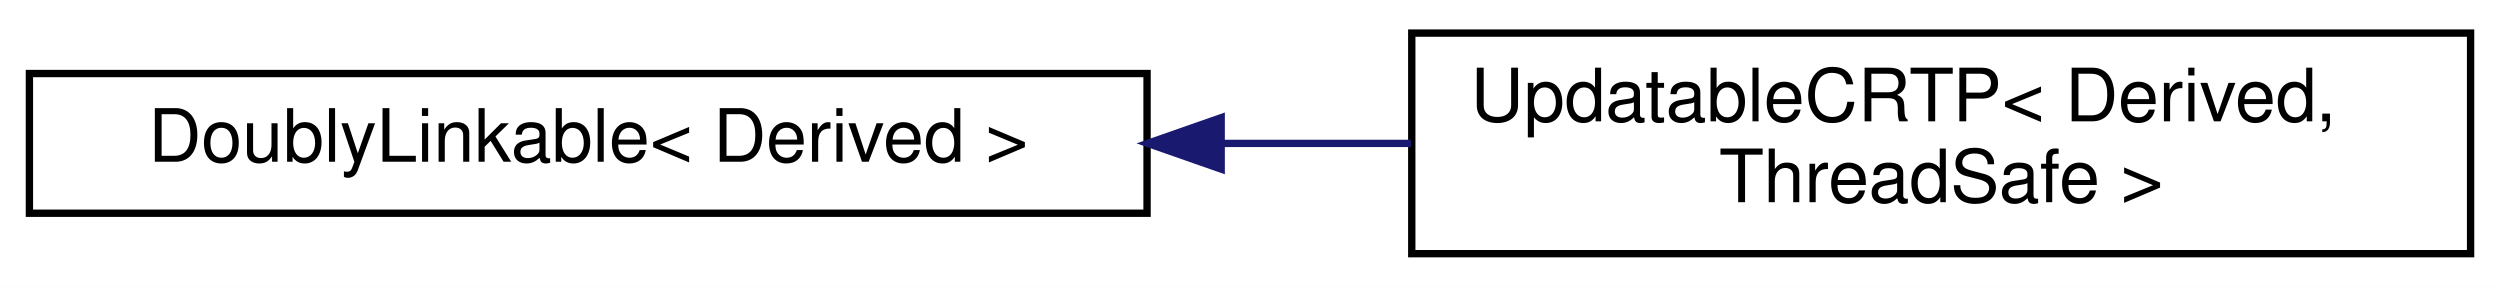
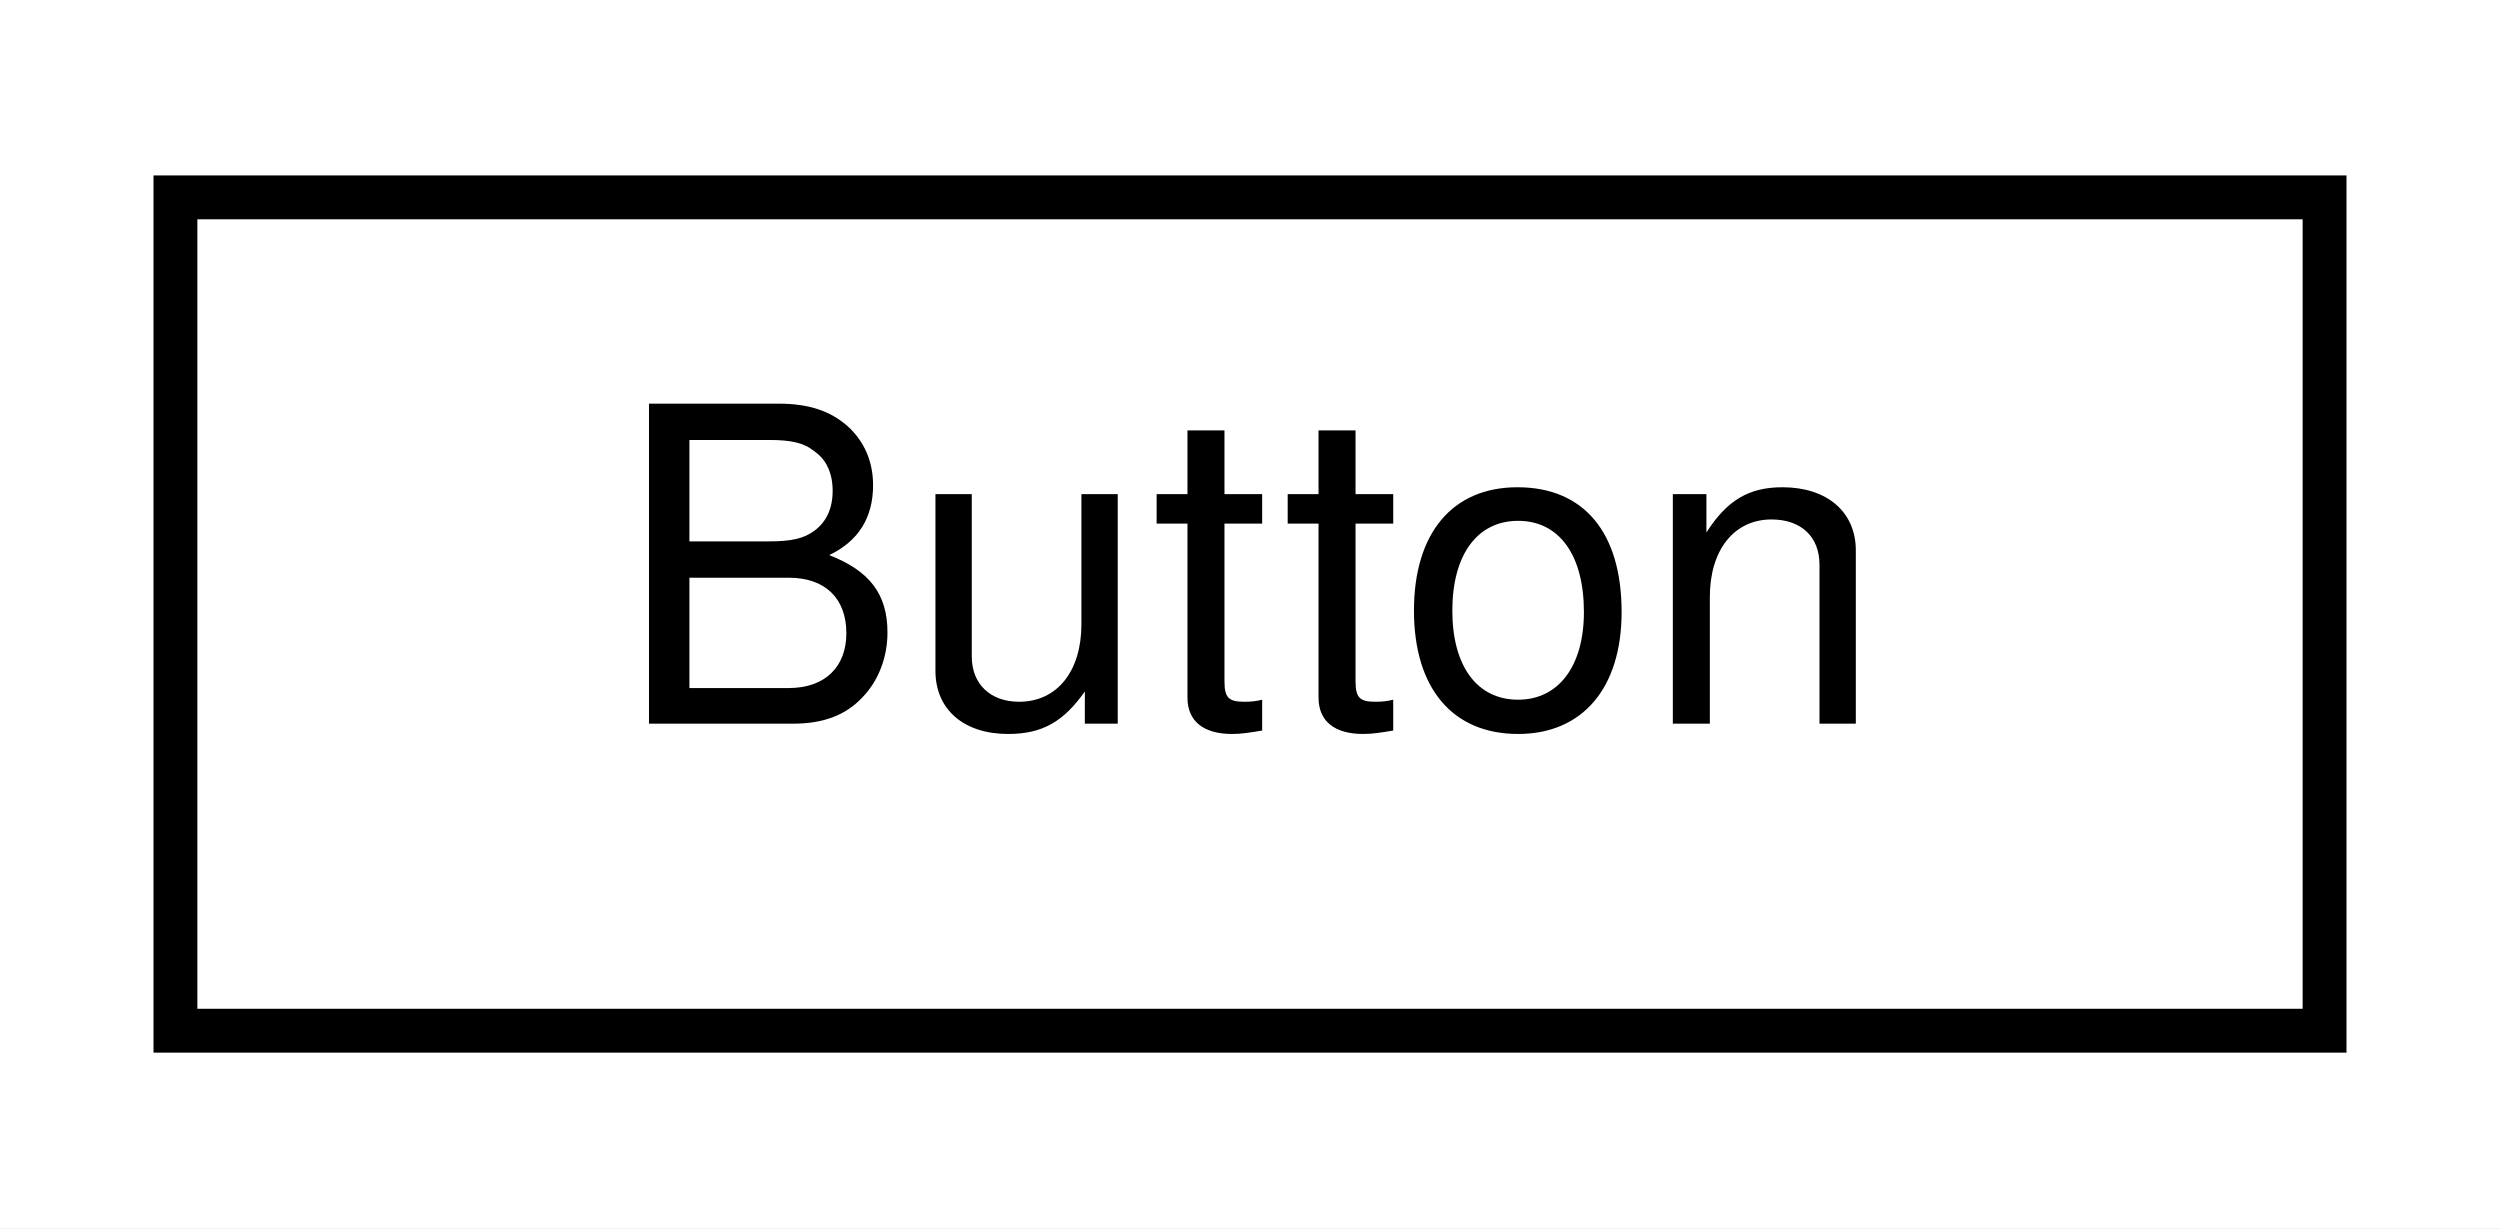
- <svg xmlns="http://www.w3.org/2000/svg" xmlns:xlink="http://www.w3.org/1999/xlink" width="340pt" height="39pt" viewBox="0.00 0.00 340.00 39.00">
-   <g id="graph0" class="graph" transform="scale(1 1) rotate(0) translate(4 35)">
-     <polygon fill="white" stroke="transparent" points="-4,4 -4,-35 336,-35 336,4 -4,4" />
+ <svg xmlns="http://www.w3.org/2000/svg" xmlns:xlink="http://www.w3.org/1999/xlink" width="57pt" height="28pt" viewBox="0.00 0.00 57.00 28.00">
+   <g id="graph0" class="graph" transform="scale(1 1) rotate(0) translate(4 24)">
+     <polygon fill="white" stroke="transparent" points="-4,4 -4,-24 53,-24 53,4 -4,4" />
    <g id="node1" class="node">
      <g id="a_node1">
-         <a xlink:href="d4/d23/classDoublyLinkable.html" target="_top" xlink:title=" ">
-           <polygon fill="white" stroke="black" points="0,-6 0,-25 152,-25 152,-6 0,-6" />
-           <text text-anchor="middle" x="76" y="-13" font-family="Helvetica,sans-Serif" font-size="10.00">DoublyLinkable&lt; Derived &gt;</text>
+         <a xlink:href="d1/d19/classButton.html" target="_top" xlink:title="A class for reading and debouncing buttons and switches.">
+           <polygon fill="white" stroke="black" points="0,-0.5 0,-19.5 49,-19.5 49,-0.5 0,-0.5" />
+           <text text-anchor="middle" x="24.5" y="-7.5" font-family="Helvetica,sans-Serif" font-size="10.00">Button</text>
        </a>
      </g>
    </g>
-     <g id="node2" class="node">
-       <g id="a_node2">
-         <a xlink:href="d2/dfb/classUpdatableCRTP.html" target="_top" xlink:title="A super class for object that have to be updated regularly.">
-           <polygon fill="white" stroke="black" points="188,-0.5 188,-30.5 332,-30.5 332,-0.5 188,-0.5" />
-           <text text-anchor="start" x="196" y="-18.5" font-family="Helvetica,sans-Serif" font-size="10.00">UpdatableCRTP&lt; Derived,</text>
-           <text text-anchor="middle" x="260" y="-7.5" font-family="Helvetica,sans-Serif" font-size="10.00"> ThreadSafe &gt;</text>
-         </a>
-       </g>
-     </g>
-     <g id="edge1" class="edge">
-       <path fill="none" stroke="midnightblue" d="M162.14,-15.5C170.76,-15.5 179.45,-15.5 187.9,-15.5" />
-       <polygon fill="midnightblue" stroke="midnightblue" points="162.08,-12 152.08,-15.5 162.08,-19 162.08,-12" />
-     </g>
  </g>
</svg>
